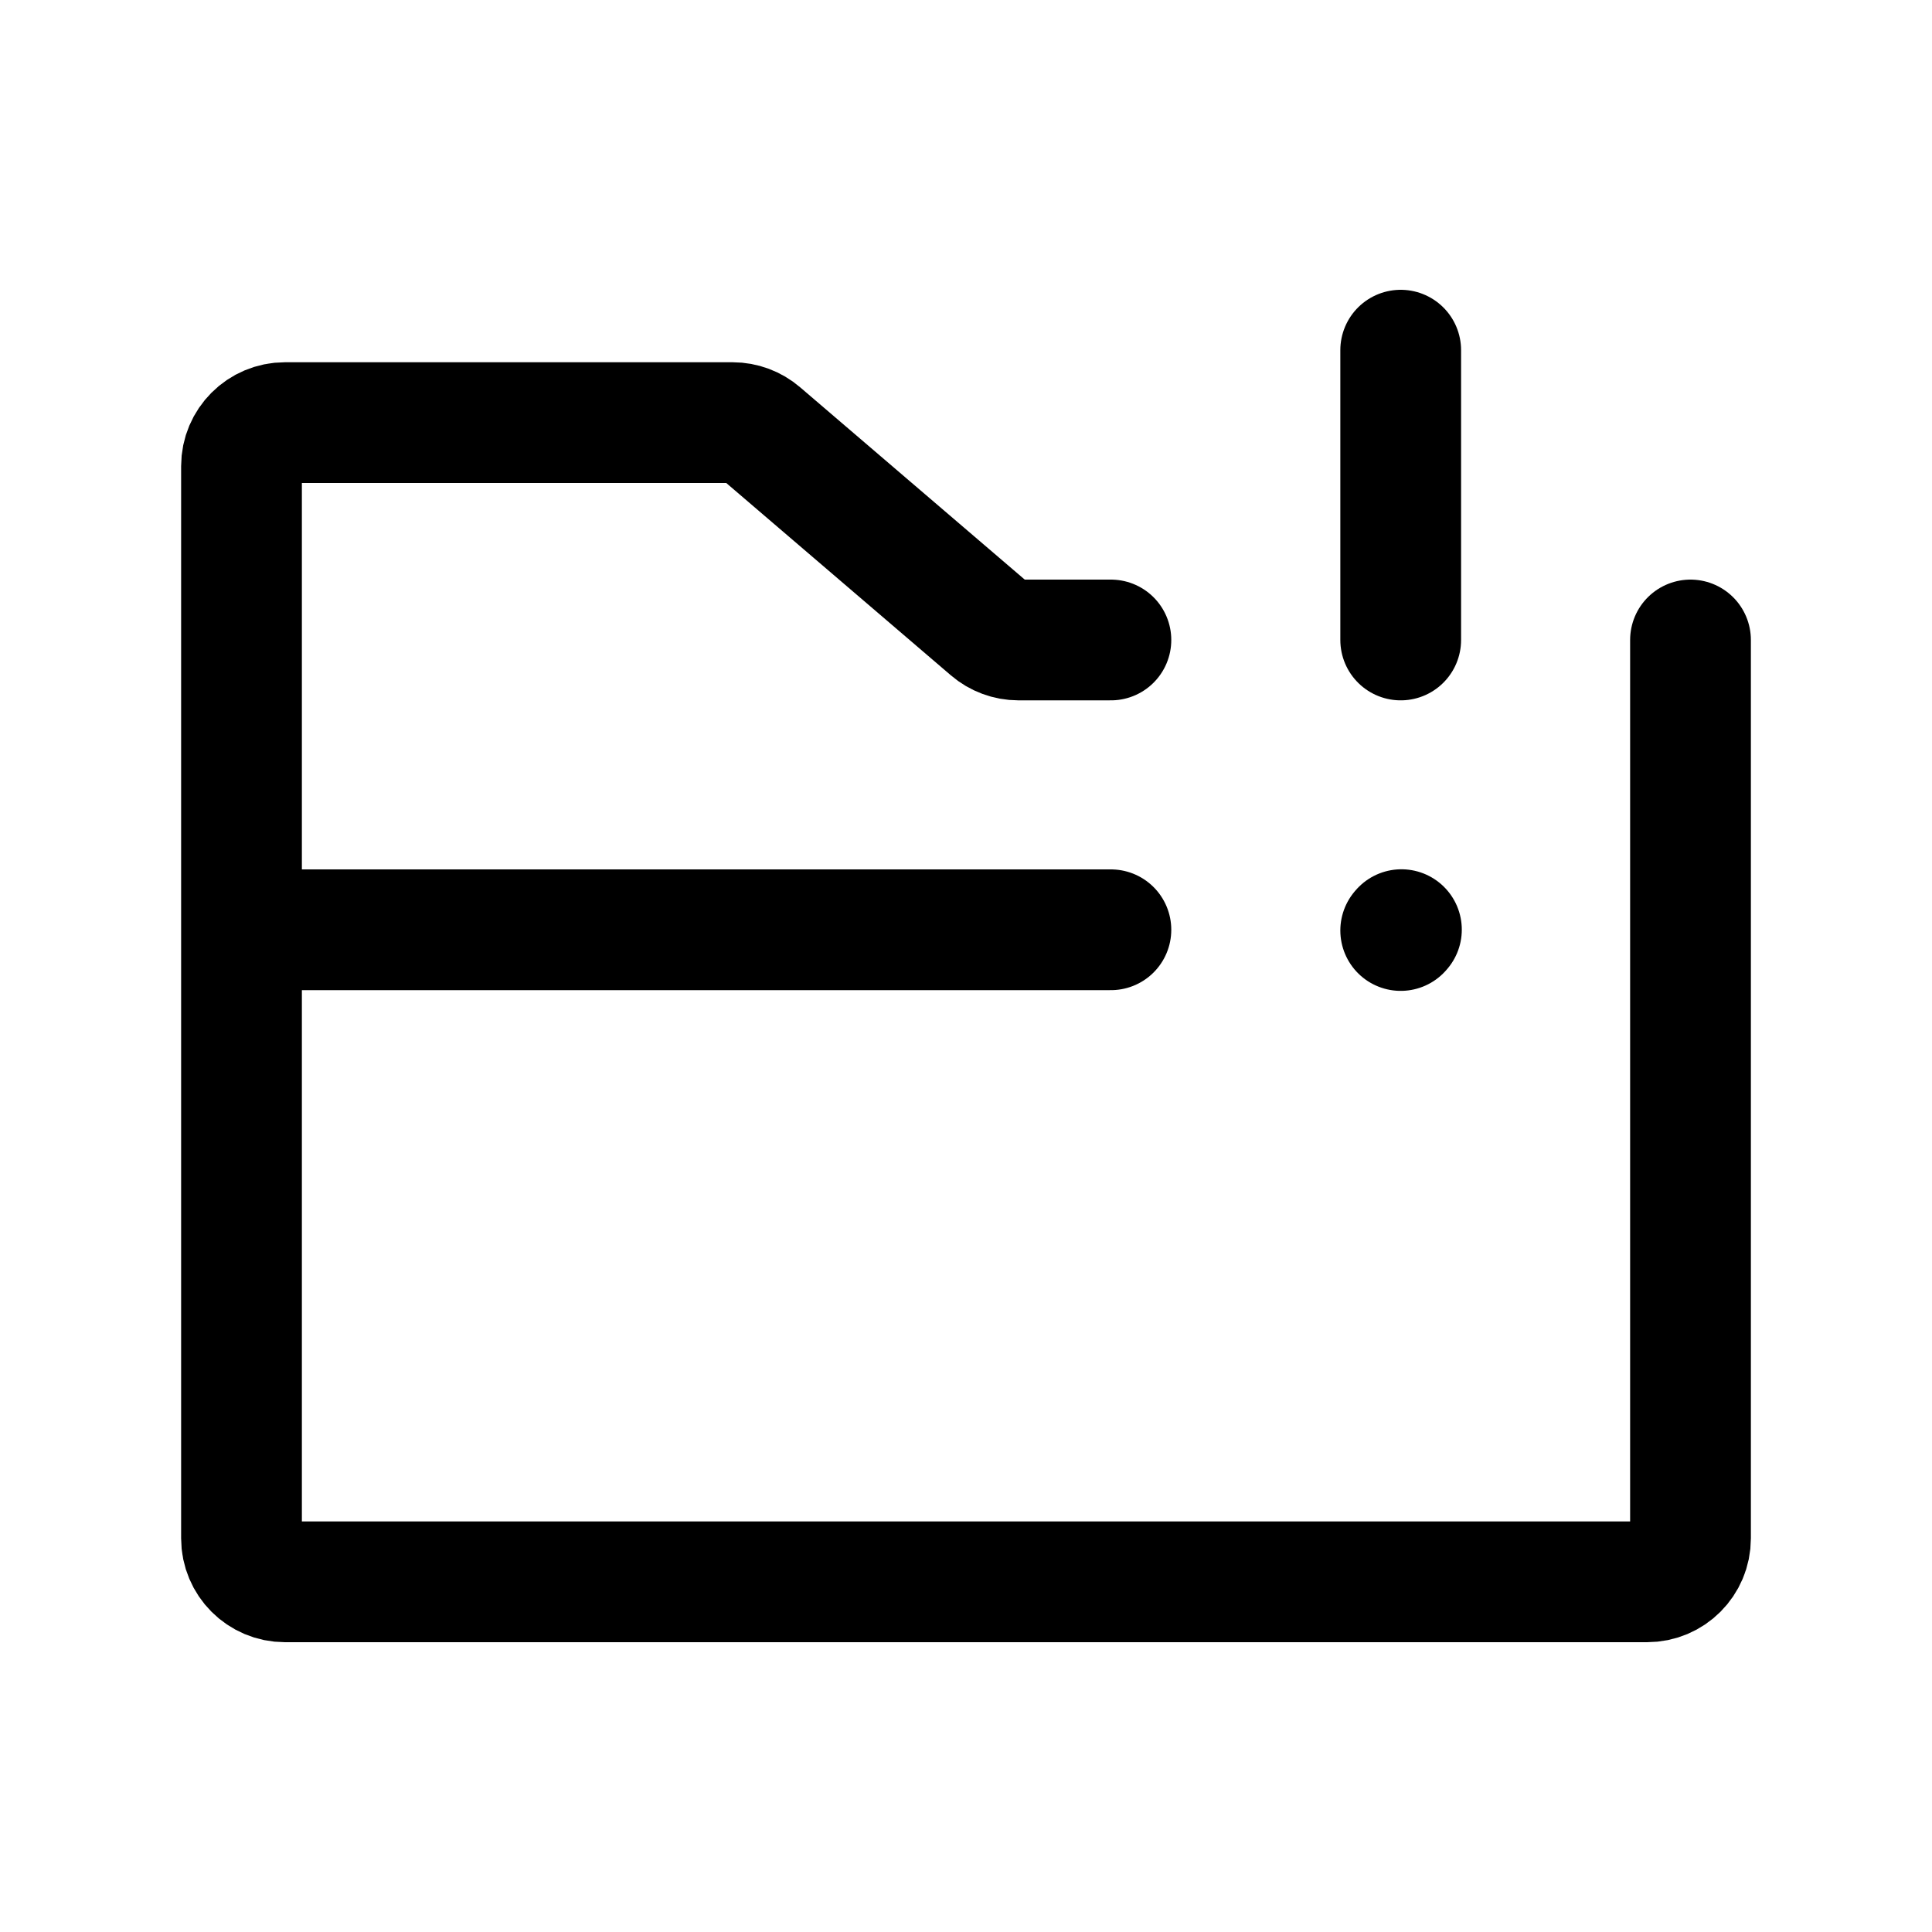
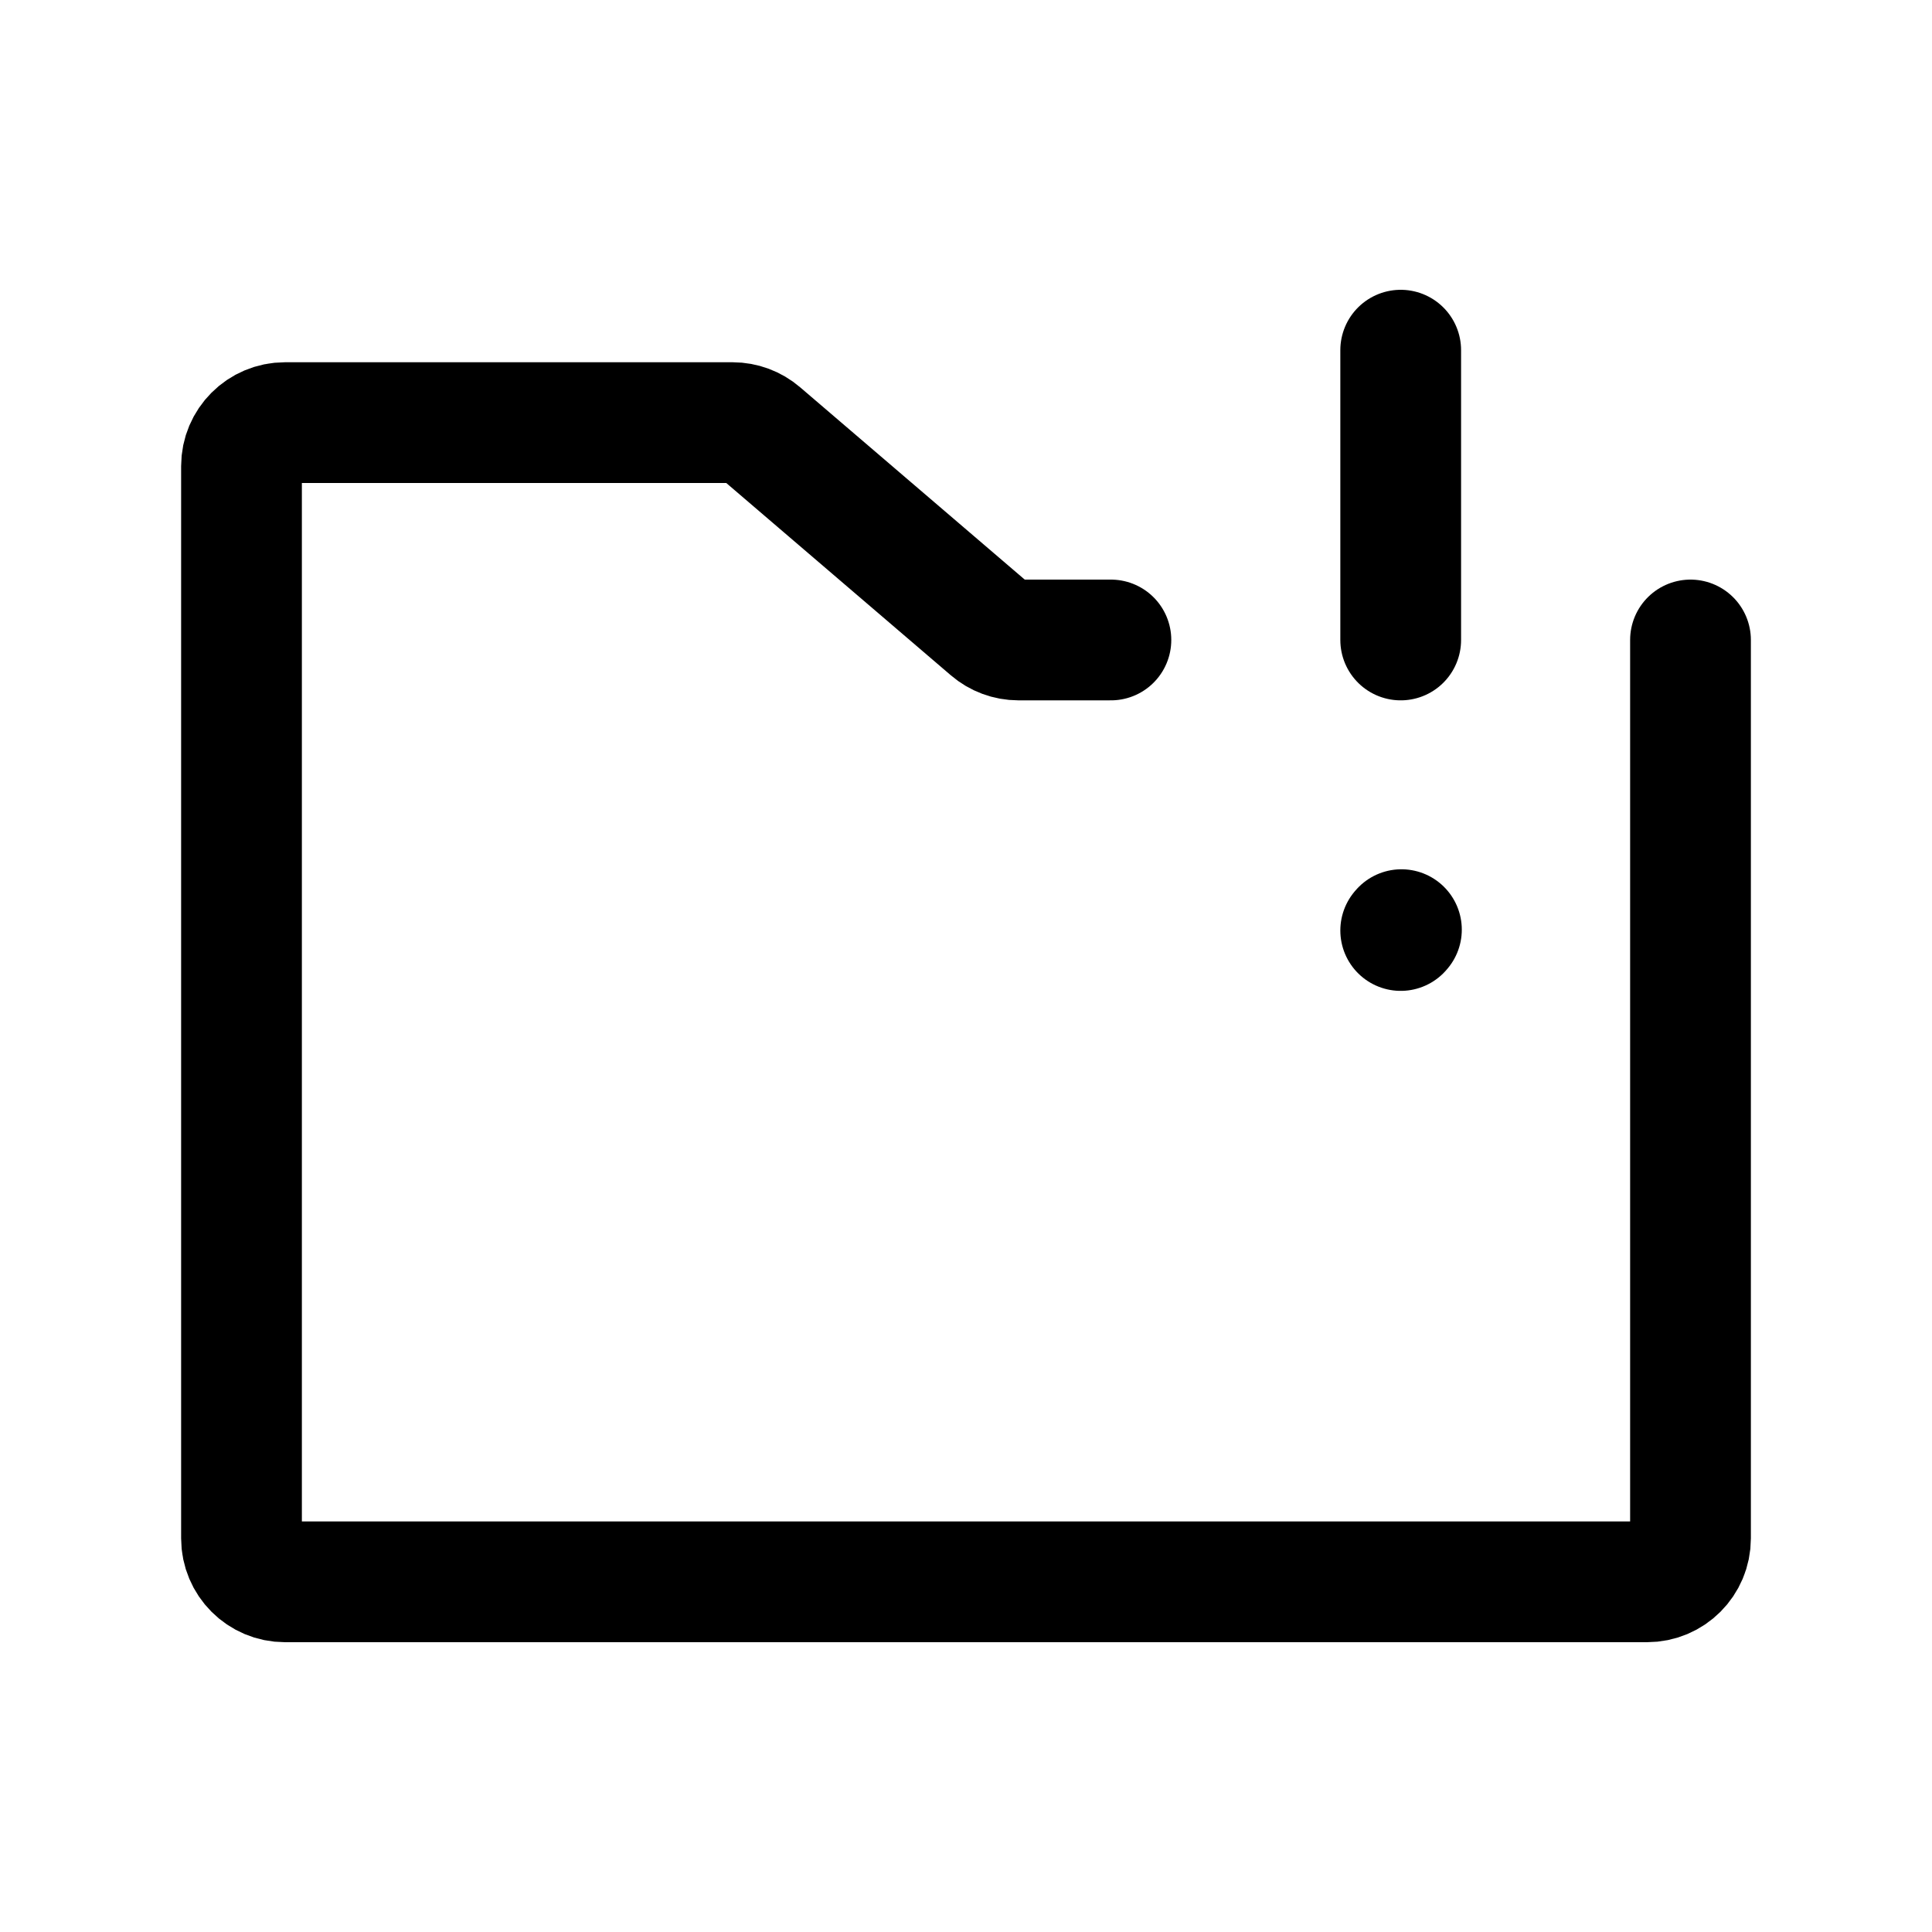
<svg xmlns="http://www.w3.org/2000/svg" fill="none" viewBox="0 0 16 16">
-   <path stroke="currentColor" stroke-linecap="round" stroke-linejoin="round" d="M11.6 2.9v2.4m0 2.406.006-.007M14 5.3v7.44a.36.36 0 0 1-.36.36H2.36a.36.36 0 0 1-.36-.36V7.7m0 0V3.86a.36.36 0 0 1 .36-.36h3.707a.36.36 0 0 1 .234.087L8.2 5.213a.36.36 0 0 0 .234.087H9.2M2 7.7h7.2" />
+   <path stroke="currentColor" stroke-linecap="round" stroke-linejoin="round" d="M11.6 2.9v2.4m0 2.406.006-.007M14 5.3v7.44a.36.36 0 0 1-.36.36H2.36a.36.36 0 0 1-.36-.36V3.86a.36.36 0 0 1 .36-.36h3.707a.36.36 0 0 1 .234.087L8.2 5.213a.36.36 0 0 0 .234.087H9.2" />
</svg>
